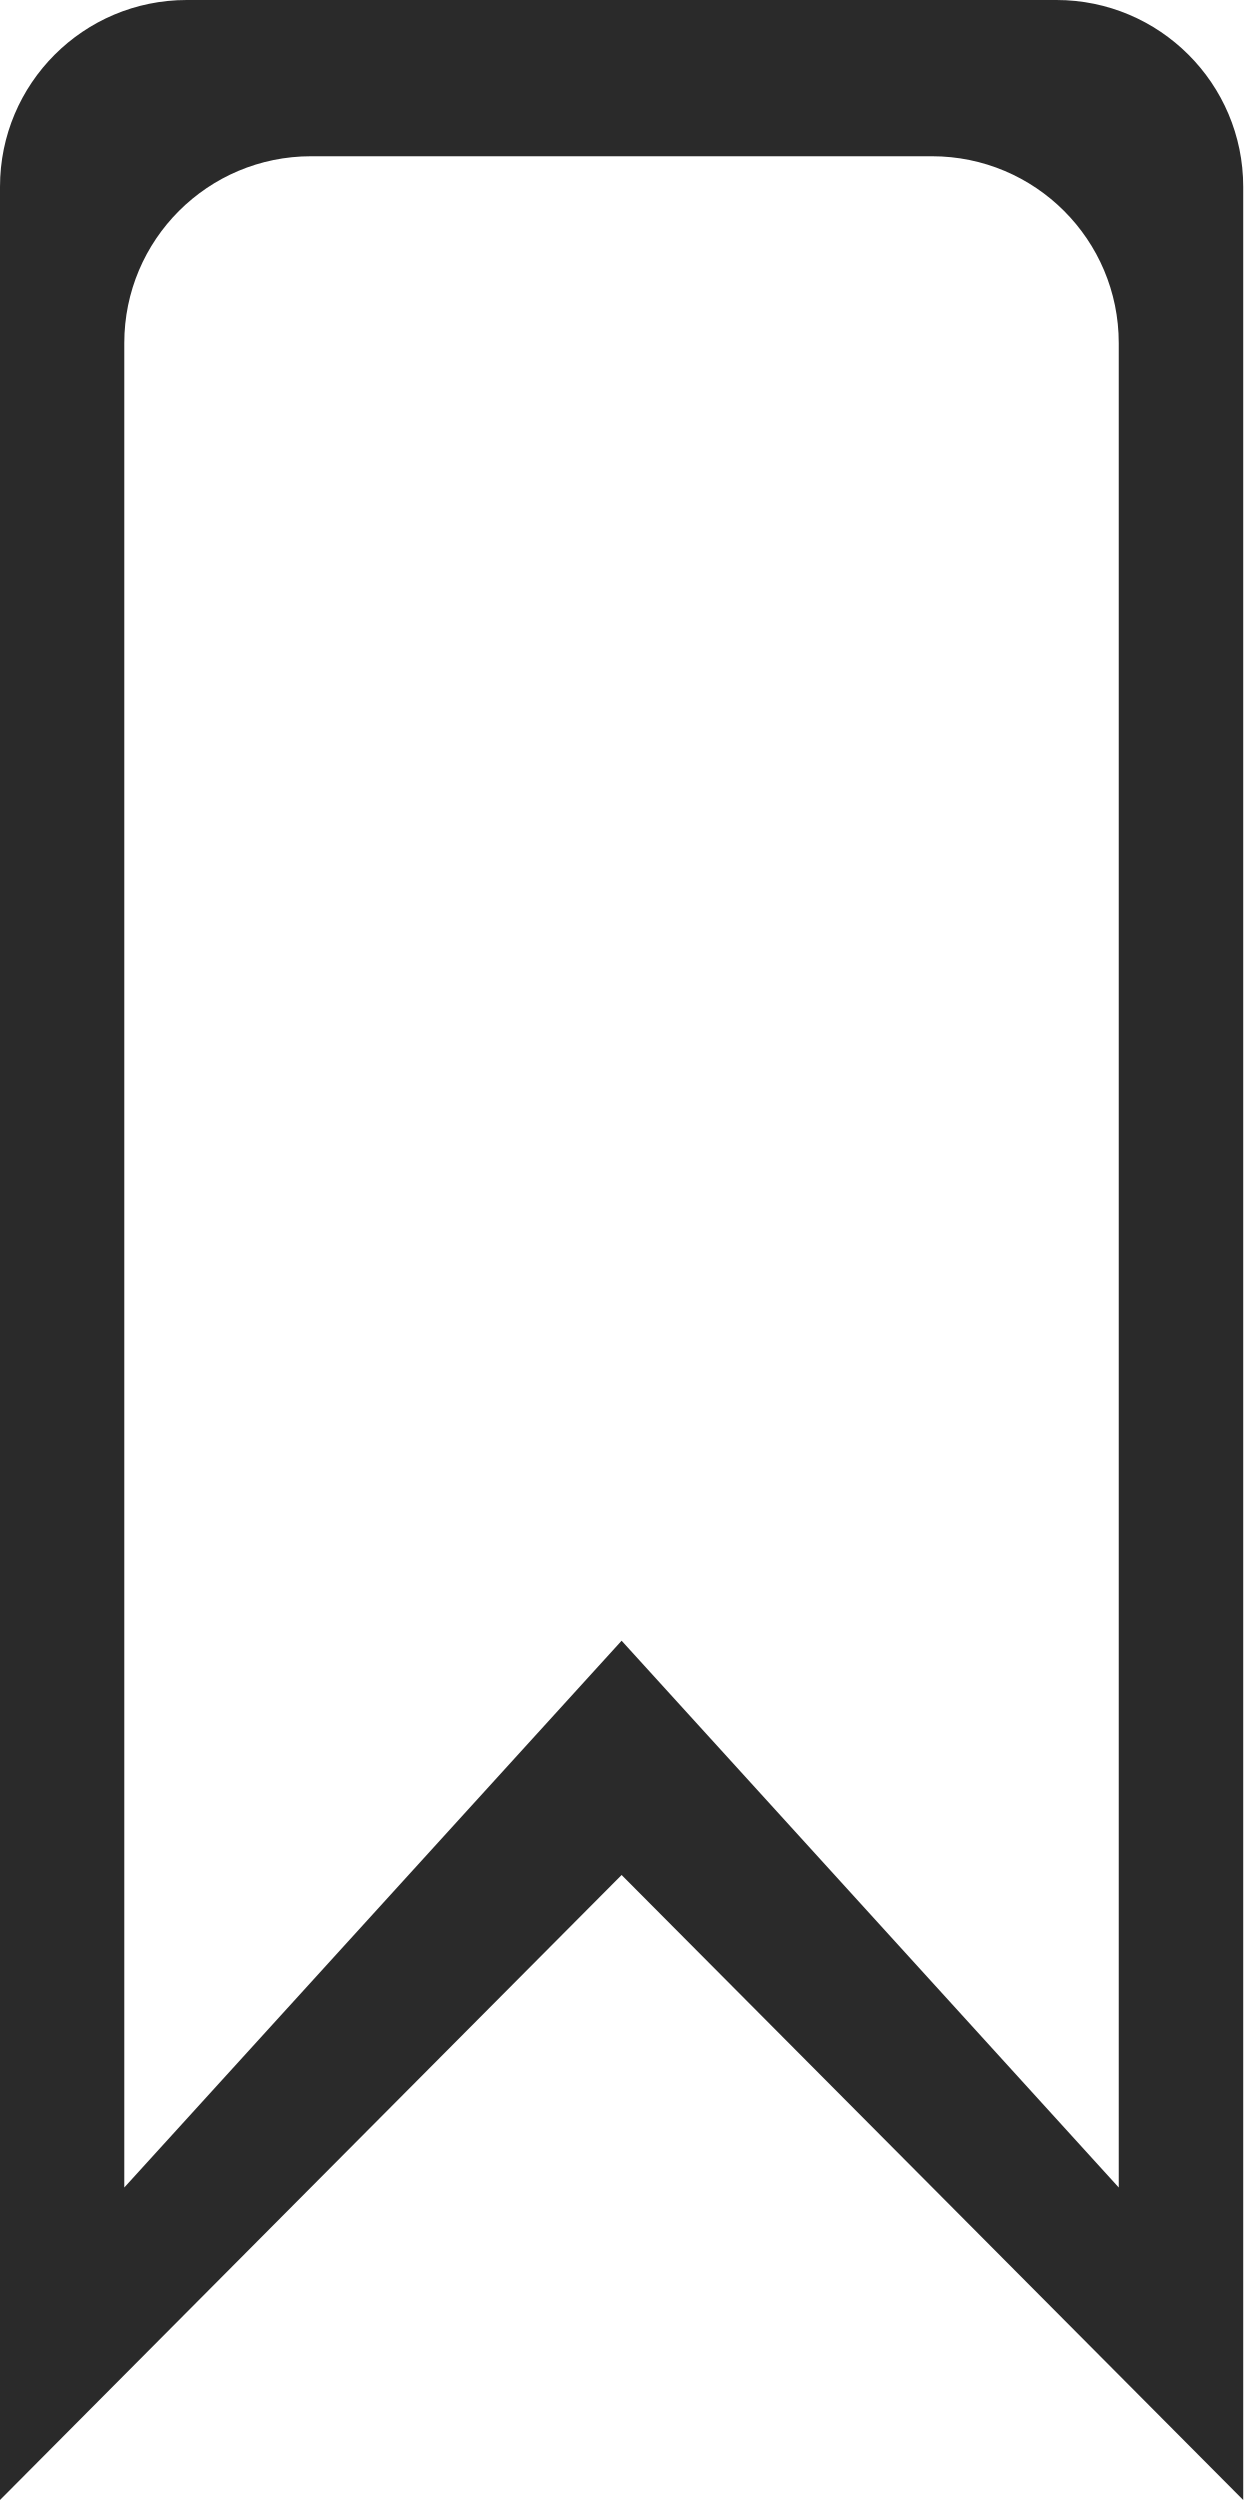
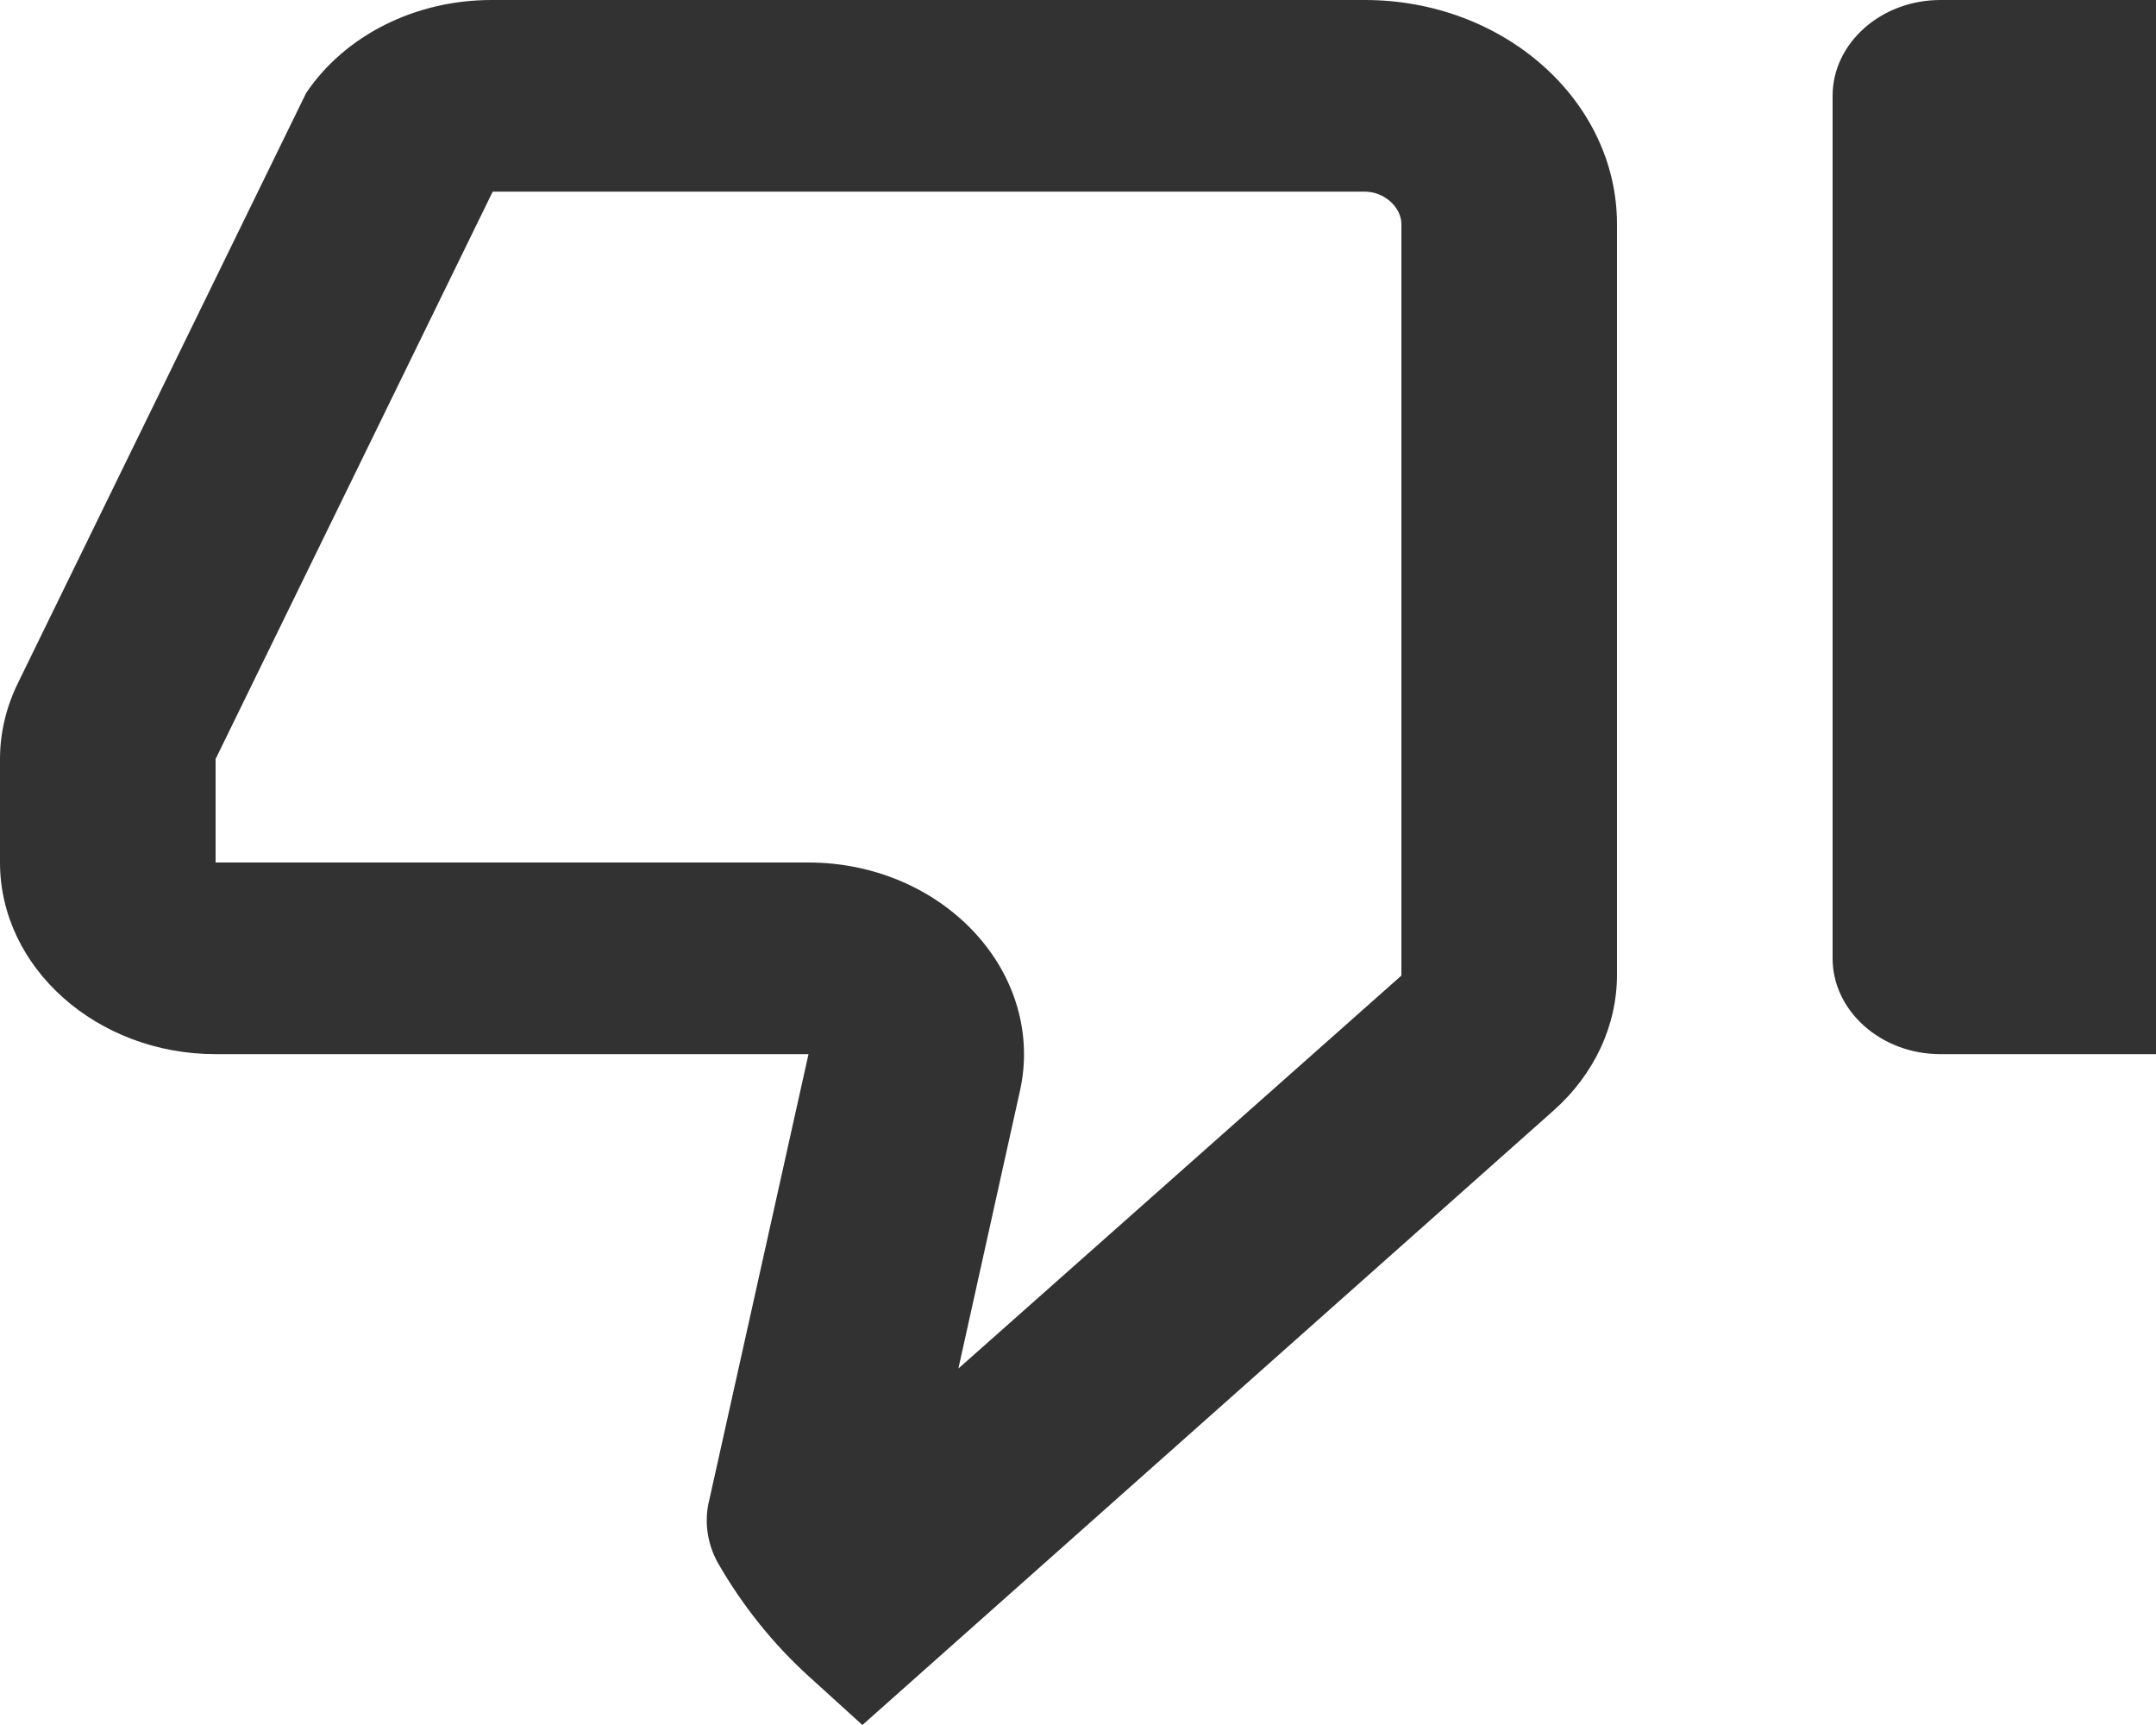
- <svg xmlns="http://www.w3.org/2000/svg" width="7" height="14" viewBox="0 0 7 14" fill="none">
-   <path fill-rule="evenodd" clip-rule="evenodd" d="M3.481 10.5L0 14V1.046C0 0.468 0.468 0 1.046 0H5.916C6.493 0 6.962 0.468 6.962 1.046V14L3.481 10.5ZM6.265 1.921C6.265 1.343 5.797 0.875 5.219 0.875H1.742C1.164 0.875 0.696 1.343 0.696 1.921V12.25L3.481 9.188L6.265 12.25V1.921Z" fill="#2A2A2A" />
+ <svg xmlns="http://www.w3.org/2000/svg" width="25" height="20" viewBox="0 0 25 20" fill="none">
+   <path d="M11.113 15.867L11.825 12.656C11.975 12 11.775 11.322 11.3 10.811C10.825 10.3 10.125 10 9.375 10H2.5V8.8L5.713 2.222H15.825C16.05 2.222 16.25 2.4 16.25 2.6V11.311L11.113 15.867ZM10 20L18.012 12.878C18.488 12.456 18.75 11.889 18.75 11.3V2.6C18.75 1.167 17.438 0 15.825 0H5.7C4.812 0 4 0.411 3.55 1.078L0.212 7.911C0.075 8.189 0 8.489 0 8.8V10C0 11.222 1.125 12.222 2.5 12.222H9.375L8.225 17.389C8.162 17.633 8.2 17.9 8.325 18.122C8.613 18.622 8.975 19.078 9.425 19.478L10 20ZM22.5 12.222H25V0H22.5C21.812 0 21.25 0.5 21.25 1.111V11.111C21.25 11.722 21.812 12.222 22.5 12.222Z" fill="#323232" />
</svg>
